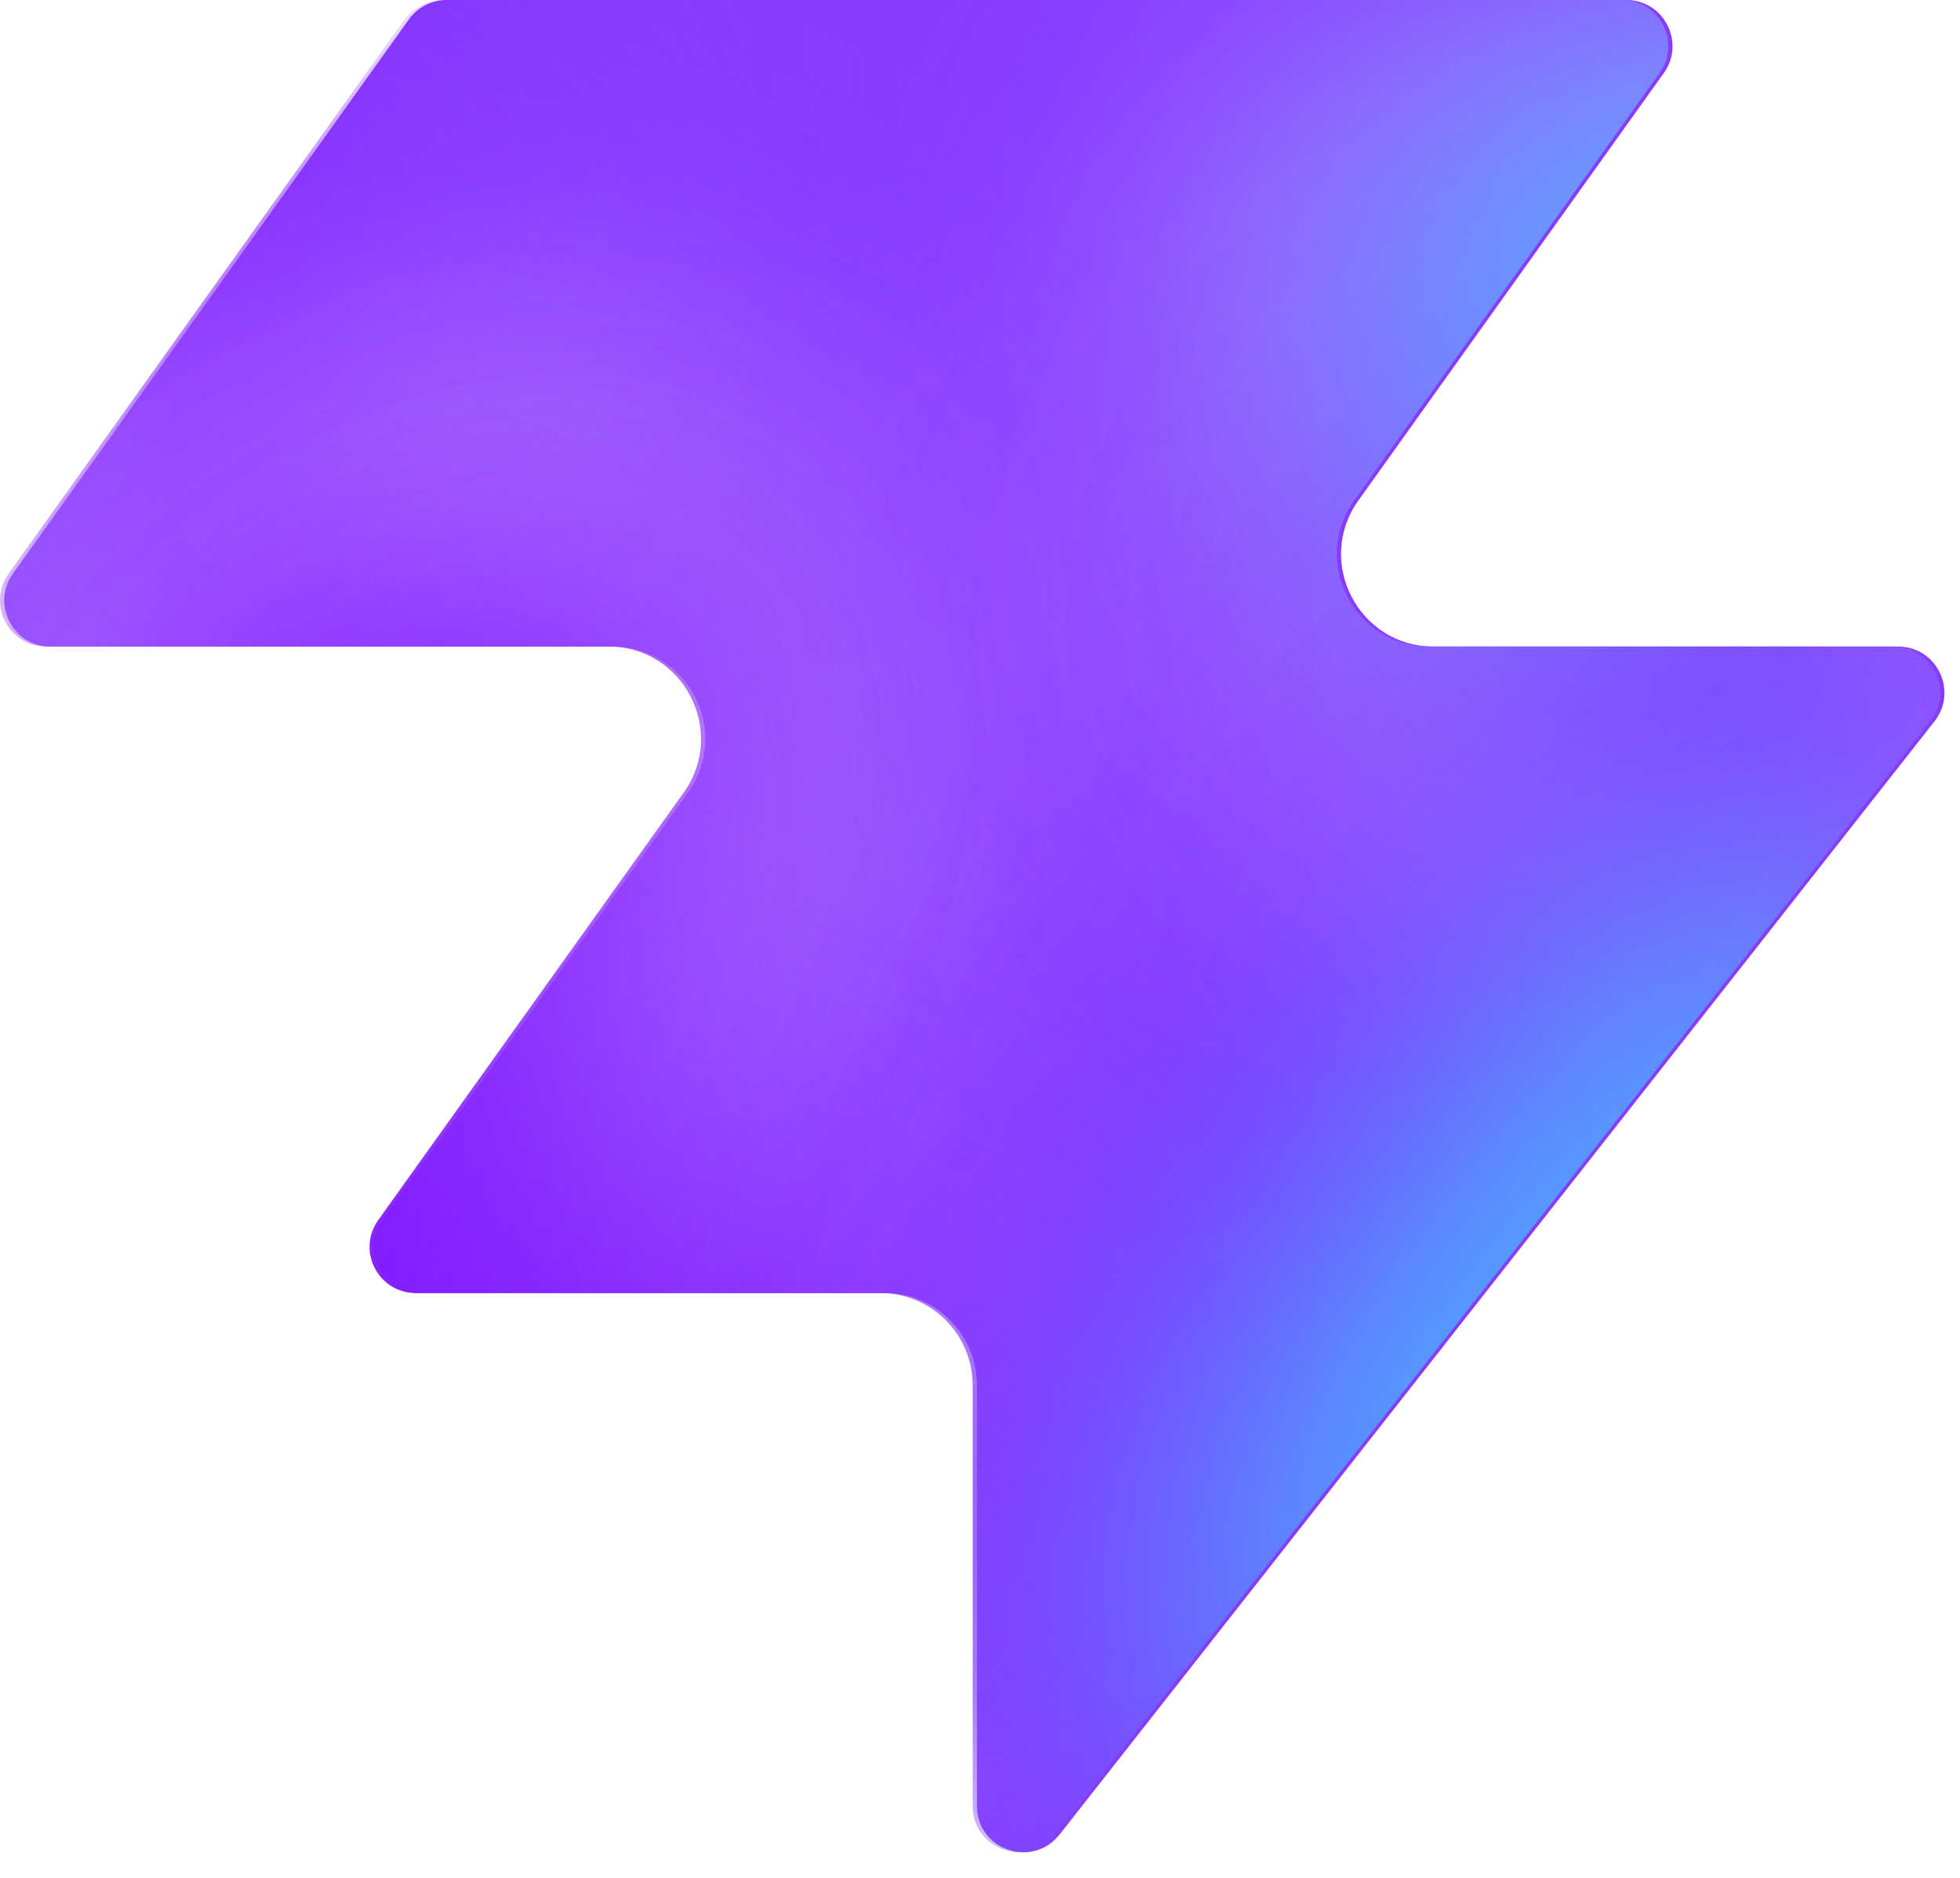
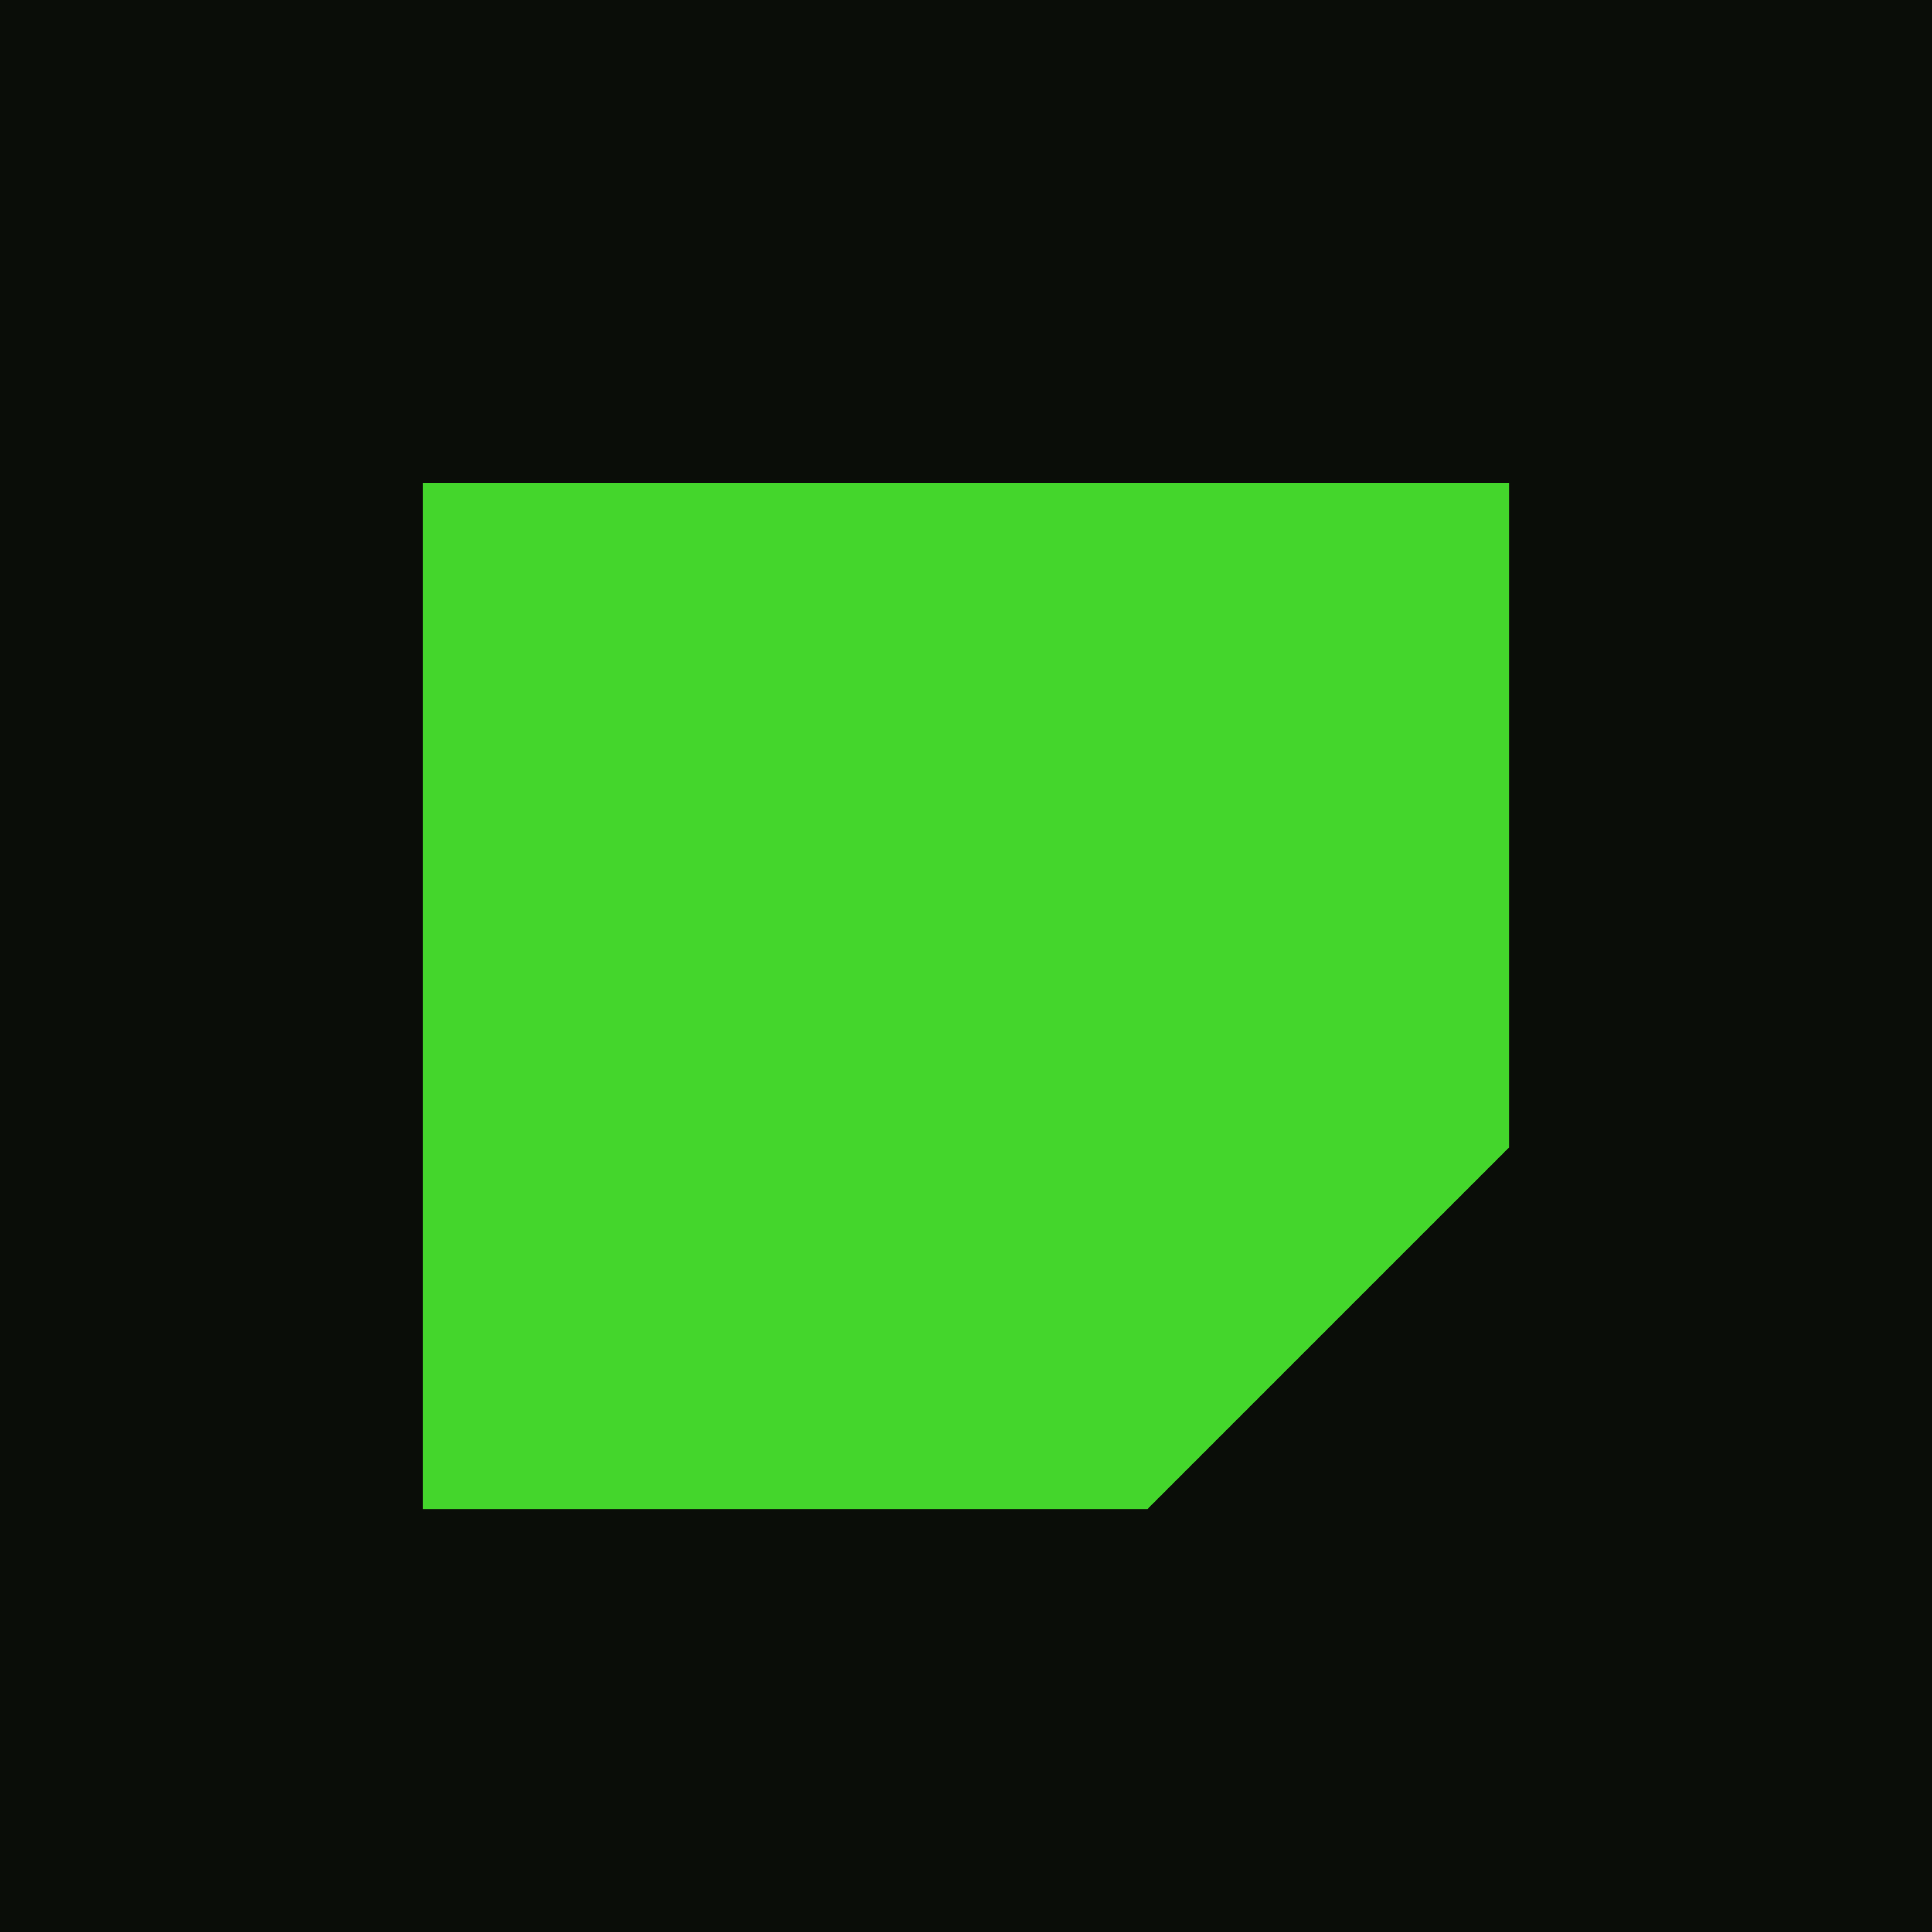
- <svg xmlns="http://www.w3.org/2000/svg" width="48" height="46" fill="none" viewBox="0 0 48 46">
-   <path fill="#863bff" d="M25.946 44.938c-.664.845-2.021.375-2.021-.698V33.937a2.26 2.26 0 0 0-2.262-2.262H10.287c-.92 0-1.456-1.04-.92-1.788l7.48-10.471c1.07-1.497 0-3.578-1.842-3.578H1.237c-.92 0-1.456-1.04-.92-1.788L10.013.474c.214-.297.556-.474.92-.474h28.894c.92 0 1.456 1.04.92 1.788l-7.48 10.471c-1.07 1.498 0 3.579 1.842 3.579h11.377c.943 0 1.473 1.088.89 1.83L25.947 44.94z" style="fill:#863bff;fill:color(display-p3 .525 .23 1);fill-opacity:1" />
-   <mask id="a" width="48" height="46" x="0" y="0" maskUnits="userSpaceOnUse" style="mask-type:alpha">
-     <path fill="#000" d="M25.842 44.938c-.664.844-2.021.375-2.021-.698V33.937a2.26 2.26 0 0 0-2.262-2.262H10.183c-.92 0-1.456-1.04-.92-1.788l7.48-10.471c1.07-1.498 0-3.579-1.842-3.579H1.133c-.92 0-1.456-1.04-.92-1.787L9.91.473c.214-.297.556-.474.92-.474h28.894c.92 0 1.456 1.04.92 1.788l-7.48 10.471c-1.07 1.498 0 3.578 1.842 3.578h11.377c.943 0 1.473 1.088.89 1.832L25.843 44.94z" style="fill:#000;fill-opacity:1" />
-   </mask>
-   <g mask="url(#a)">
-     <g filter="url(#b)">
-       <ellipse cx="5.508" cy="14.704" fill="#ede6ff" rx="5.508" ry="14.704" style="fill:#ede6ff;fill:color(display-p3 .927 .903 1);fill-opacity:1" transform="matrix(.00324 1 1 -.00324 -4.47 31.516)" />
-     </g>
-     <g filter="url(#c)">
-       <ellipse cx="10.399" cy="29.851" fill="#ede6ff" rx="10.399" ry="29.851" style="fill:#ede6ff;fill:color(display-p3 .927 .903 1);fill-opacity:1" transform="matrix(.00324 1 1 -.00324 -39.328 7.883)" />
-     </g>
-     <g filter="url(#d)">
-       <ellipse cx="5.508" cy="30.487" fill="#7e14ff" rx="5.508" ry="30.487" style="fill:#7e14ff;fill:color(display-p3 .492 .077 1);fill-opacity:1" transform="rotate(89.814 -25.913 -14.639)scale(1 -1)" />
-     </g>
-     <g filter="url(#e)">
-       <ellipse cx="5.508" cy="30.599" fill="#7e14ff" rx="5.508" ry="30.599" style="fill:#7e14ff;fill:color(display-p3 .492 .077 1);fill-opacity:1" transform="rotate(89.814 -32.644 -3.334)scale(1 -1)" />
-     </g>
-     <g filter="url(#f)">
-       <ellipse cx="5.508" cy="30.599" fill="#7e14ff" rx="5.508" ry="30.599" style="fill:#7e14ff;fill:color(display-p3 .492 .077 1);fill-opacity:1" transform="matrix(.00324 1 1 -.00324 -34.34 30.47)" />
-     </g>
-     <g filter="url(#g)">
-       <ellipse cx="14.072" cy="22.078" fill="#ede6ff" rx="14.072" ry="22.078" style="fill:#ede6ff;fill:color(display-p3 .927 .903 1);fill-opacity:1" transform="rotate(93.35 24.506 48.493)scale(-1 1)" />
-     </g>
-     <g filter="url(#h)">
-       <ellipse cx="3.47" cy="21.501" fill="#7e14ff" rx="3.47" ry="21.501" style="fill:#7e14ff;fill:color(display-p3 .492 .077 1);fill-opacity:1" transform="rotate(89.009 28.708 47.59)scale(-1 1)" />
-     </g>
-     <g filter="url(#i)">
-       <ellipse cx="3.47" cy="21.501" fill="#7e14ff" rx="3.47" ry="21.501" style="fill:#7e14ff;fill:color(display-p3 .492 .077 1);fill-opacity:1" transform="rotate(89.009 28.708 47.59)scale(-1 1)" />
-     </g>
-     <g filter="url(#j)">
-       <ellipse cx=".387" cy="8.972" fill="#7e14ff" rx="4.407" ry="29.108" style="fill:#7e14ff;fill:color(display-p3 .492 .077 1);fill-opacity:1" transform="rotate(39.51 .387 8.972)" />
-     </g>
-     <g filter="url(#k)">
-       <ellipse cx="47.523" cy="-6.092" fill="#7e14ff" rx="4.407" ry="29.108" style="fill:#7e14ff;fill:color(display-p3 .492 .077 1);fill-opacity:1" transform="rotate(37.892 47.523 -6.092)" />
-     </g>
-     <g filter="url(#l)">
-       <ellipse cx="41.412" cy="6.333" fill="#47bfff" rx="5.971" ry="9.665" style="fill:#47bfff;fill:color(display-p3 .28 .748 1);fill-opacity:1" transform="rotate(37.892 41.412 6.333)" />
-     </g>
-     <g filter="url(#m)">
-       <ellipse cx="-1.879" cy="38.332" fill="#7e14ff" rx="4.407" ry="29.108" style="fill:#7e14ff;fill:color(display-p3 .492 .077 1);fill-opacity:1" transform="rotate(37.892 -1.88 38.332)" />
-     </g>
-     <g filter="url(#n)">
-       <ellipse cx="-1.879" cy="38.332" fill="#7e14ff" rx="4.407" ry="29.108" style="fill:#7e14ff;fill:color(display-p3 .492 .077 1);fill-opacity:1" transform="rotate(37.892 -1.88 38.332)" />
-     </g>
-     <g filter="url(#o)">
-       <ellipse cx="35.651" cy="29.907" fill="#7e14ff" rx="4.407" ry="29.108" style="fill:#7e14ff;fill:color(display-p3 .492 .077 1);fill-opacity:1" transform="rotate(37.892 35.651 29.907)" />
-     </g>
-     <g filter="url(#p)">
-       <ellipse cx="38.418" cy="32.4" fill="#47bfff" rx="5.971" ry="15.297" style="fill:#47bfff;fill:color(display-p3 .28 .748 1);fill-opacity:1" transform="rotate(37.892 38.418 32.4)" />
-     </g>
-   </g>
-   <defs>
-     <filter id="b" width="60.045" height="41.654" x="-19.77" y="16.149" color-interpolation-filters="sRGB" filterUnits="userSpaceOnUse">
-       <feFlood flood-opacity="0" result="BackgroundImageFix" />
-       <feBlend in="SourceGraphic" in2="BackgroundImageFix" result="shape" />
-       <feGaussianBlur result="effect1_foregroundBlur_2002_17158" stdDeviation="7.659" />
-     </filter>
-     <filter id="c" width="90.34" height="51.437" x="-54.613" y="-7.533" color-interpolation-filters="sRGB" filterUnits="userSpaceOnUse">
-       <feFlood flood-opacity="0" result="BackgroundImageFix" />
-       <feBlend in="SourceGraphic" in2="BackgroundImageFix" result="shape" />
-       <feGaussianBlur result="effect1_foregroundBlur_2002_17158" stdDeviation="7.659" />
-     </filter>
-     <filter id="d" width="79.355" height="29.4" x="-49.64" y="2.03" color-interpolation-filters="sRGB" filterUnits="userSpaceOnUse">
-       <feFlood flood-opacity="0" result="BackgroundImageFix" />
-       <feBlend in="SourceGraphic" in2="BackgroundImageFix" result="shape" />
-       <feGaussianBlur result="effect1_foregroundBlur_2002_17158" stdDeviation="4.596" />
-     </filter>
-     <filter id="e" width="79.579" height="29.4" x="-45.045" y="20.029" color-interpolation-filters="sRGB" filterUnits="userSpaceOnUse">
-       <feFlood flood-opacity="0" result="BackgroundImageFix" />
-       <feBlend in="SourceGraphic" in2="BackgroundImageFix" result="shape" />
-       <feGaussianBlur result="effect1_foregroundBlur_2002_17158" stdDeviation="4.596" />
-     </filter>
-     <filter id="f" width="79.579" height="29.4" x="-43.513" y="21.178" color-interpolation-filters="sRGB" filterUnits="userSpaceOnUse">
-       <feFlood flood-opacity="0" result="BackgroundImageFix" />
-       <feBlend in="SourceGraphic" in2="BackgroundImageFix" result="shape" />
-       <feGaussianBlur result="effect1_foregroundBlur_2002_17158" stdDeviation="4.596" />
-     </filter>
-     <filter id="g" width="74.749" height="58.852" x="15.756" y="-17.901" color-interpolation-filters="sRGB" filterUnits="userSpaceOnUse">
-       <feFlood flood-opacity="0" result="BackgroundImageFix" />
-       <feBlend in="SourceGraphic" in2="BackgroundImageFix" result="shape" />
-       <feGaussianBlur result="effect1_foregroundBlur_2002_17158" stdDeviation="7.659" />
-     </filter>
-     <filter id="h" width="61.377" height="25.362" x="23.548" y="2.284" color-interpolation-filters="sRGB" filterUnits="userSpaceOnUse">
-       <feFlood flood-opacity="0" result="BackgroundImageFix" />
-       <feBlend in="SourceGraphic" in2="BackgroundImageFix" result="shape" />
-       <feGaussianBlur result="effect1_foregroundBlur_2002_17158" stdDeviation="4.596" />
-     </filter>
-     <filter id="i" width="61.377" height="25.362" x="23.548" y="2.284" color-interpolation-filters="sRGB" filterUnits="userSpaceOnUse">
-       <feFlood flood-opacity="0" result="BackgroundImageFix" />
-       <feBlend in="SourceGraphic" in2="BackgroundImageFix" result="shape" />
-       <feGaussianBlur result="effect1_foregroundBlur_2002_17158" stdDeviation="4.596" />
-     </filter>
-     <filter id="j" width="56.045" height="63.649" x="-27.636" y="-22.853" color-interpolation-filters="sRGB" filterUnits="userSpaceOnUse">
-       <feFlood flood-opacity="0" result="BackgroundImageFix" />
-       <feBlend in="SourceGraphic" in2="BackgroundImageFix" result="shape" />
-       <feGaussianBlur result="effect1_foregroundBlur_2002_17158" stdDeviation="4.596" />
-     </filter>
-     <filter id="k" width="54.814" height="64.646" x="20.116" y="-38.415" color-interpolation-filters="sRGB" filterUnits="userSpaceOnUse">
-       <feFlood flood-opacity="0" result="BackgroundImageFix" />
-       <feBlend in="SourceGraphic" in2="BackgroundImageFix" result="shape" />
-       <feGaussianBlur result="effect1_foregroundBlur_2002_17158" stdDeviation="4.596" />
-     </filter>
-     <filter id="l" width="33.541" height="35.313" x="24.641" y="-11.323" color-interpolation-filters="sRGB" filterUnits="userSpaceOnUse">
-       <feFlood flood-opacity="0" result="BackgroundImageFix" />
-       <feBlend in="SourceGraphic" in2="BackgroundImageFix" result="shape" />
-       <feGaussianBlur result="effect1_foregroundBlur_2002_17158" stdDeviation="4.596" />
-     </filter>
-     <filter id="m" width="54.814" height="64.646" x="-29.286" y="6.009" color-interpolation-filters="sRGB" filterUnits="userSpaceOnUse">
-       <feFlood flood-opacity="0" result="BackgroundImageFix" />
-       <feBlend in="SourceGraphic" in2="BackgroundImageFix" result="shape" />
-       <feGaussianBlur result="effect1_foregroundBlur_2002_17158" stdDeviation="4.596" />
-     </filter>
-     <filter id="n" width="54.814" height="64.646" x="-29.286" y="6.009" color-interpolation-filters="sRGB" filterUnits="userSpaceOnUse">
-       <feFlood flood-opacity="0" result="BackgroundImageFix" />
-       <feBlend in="SourceGraphic" in2="BackgroundImageFix" result="shape" />
-       <feGaussianBlur result="effect1_foregroundBlur_2002_17158" stdDeviation="4.596" />
-     </filter>
-     <filter id="o" width="54.814" height="64.646" x="8.244" y="-2.416" color-interpolation-filters="sRGB" filterUnits="userSpaceOnUse">
-       <feFlood flood-opacity="0" result="BackgroundImageFix" />
-       <feBlend in="SourceGraphic" in2="BackgroundImageFix" result="shape" />
-       <feGaussianBlur result="effect1_foregroundBlur_2002_17158" stdDeviation="4.596" />
-     </filter>
-     <filter id="p" width="39.409" height="43.623" x="18.713" y="10.588" color-interpolation-filters="sRGB" filterUnits="userSpaceOnUse">
-       <feFlood flood-opacity="0" result="BackgroundImageFix" />
-       <feBlend in="SourceGraphic" in2="BackgroundImageFix" result="shape" />
-       <feGaussianBlur result="effect1_foregroundBlur_2002_17158" stdDeviation="4.596" />
-     </filter>
-   </defs>
+ <svg xmlns="http://www.w3.org/2000/svg" width="64" height="64" viewBox="0 0 64 64">
+   <rect width="64" height="64" fill="#0A0D08" />
+   <path d="M14 16 L50 16 L50 38 L38 50 L14 50 Z" fill="#44D62C" />
</svg>
